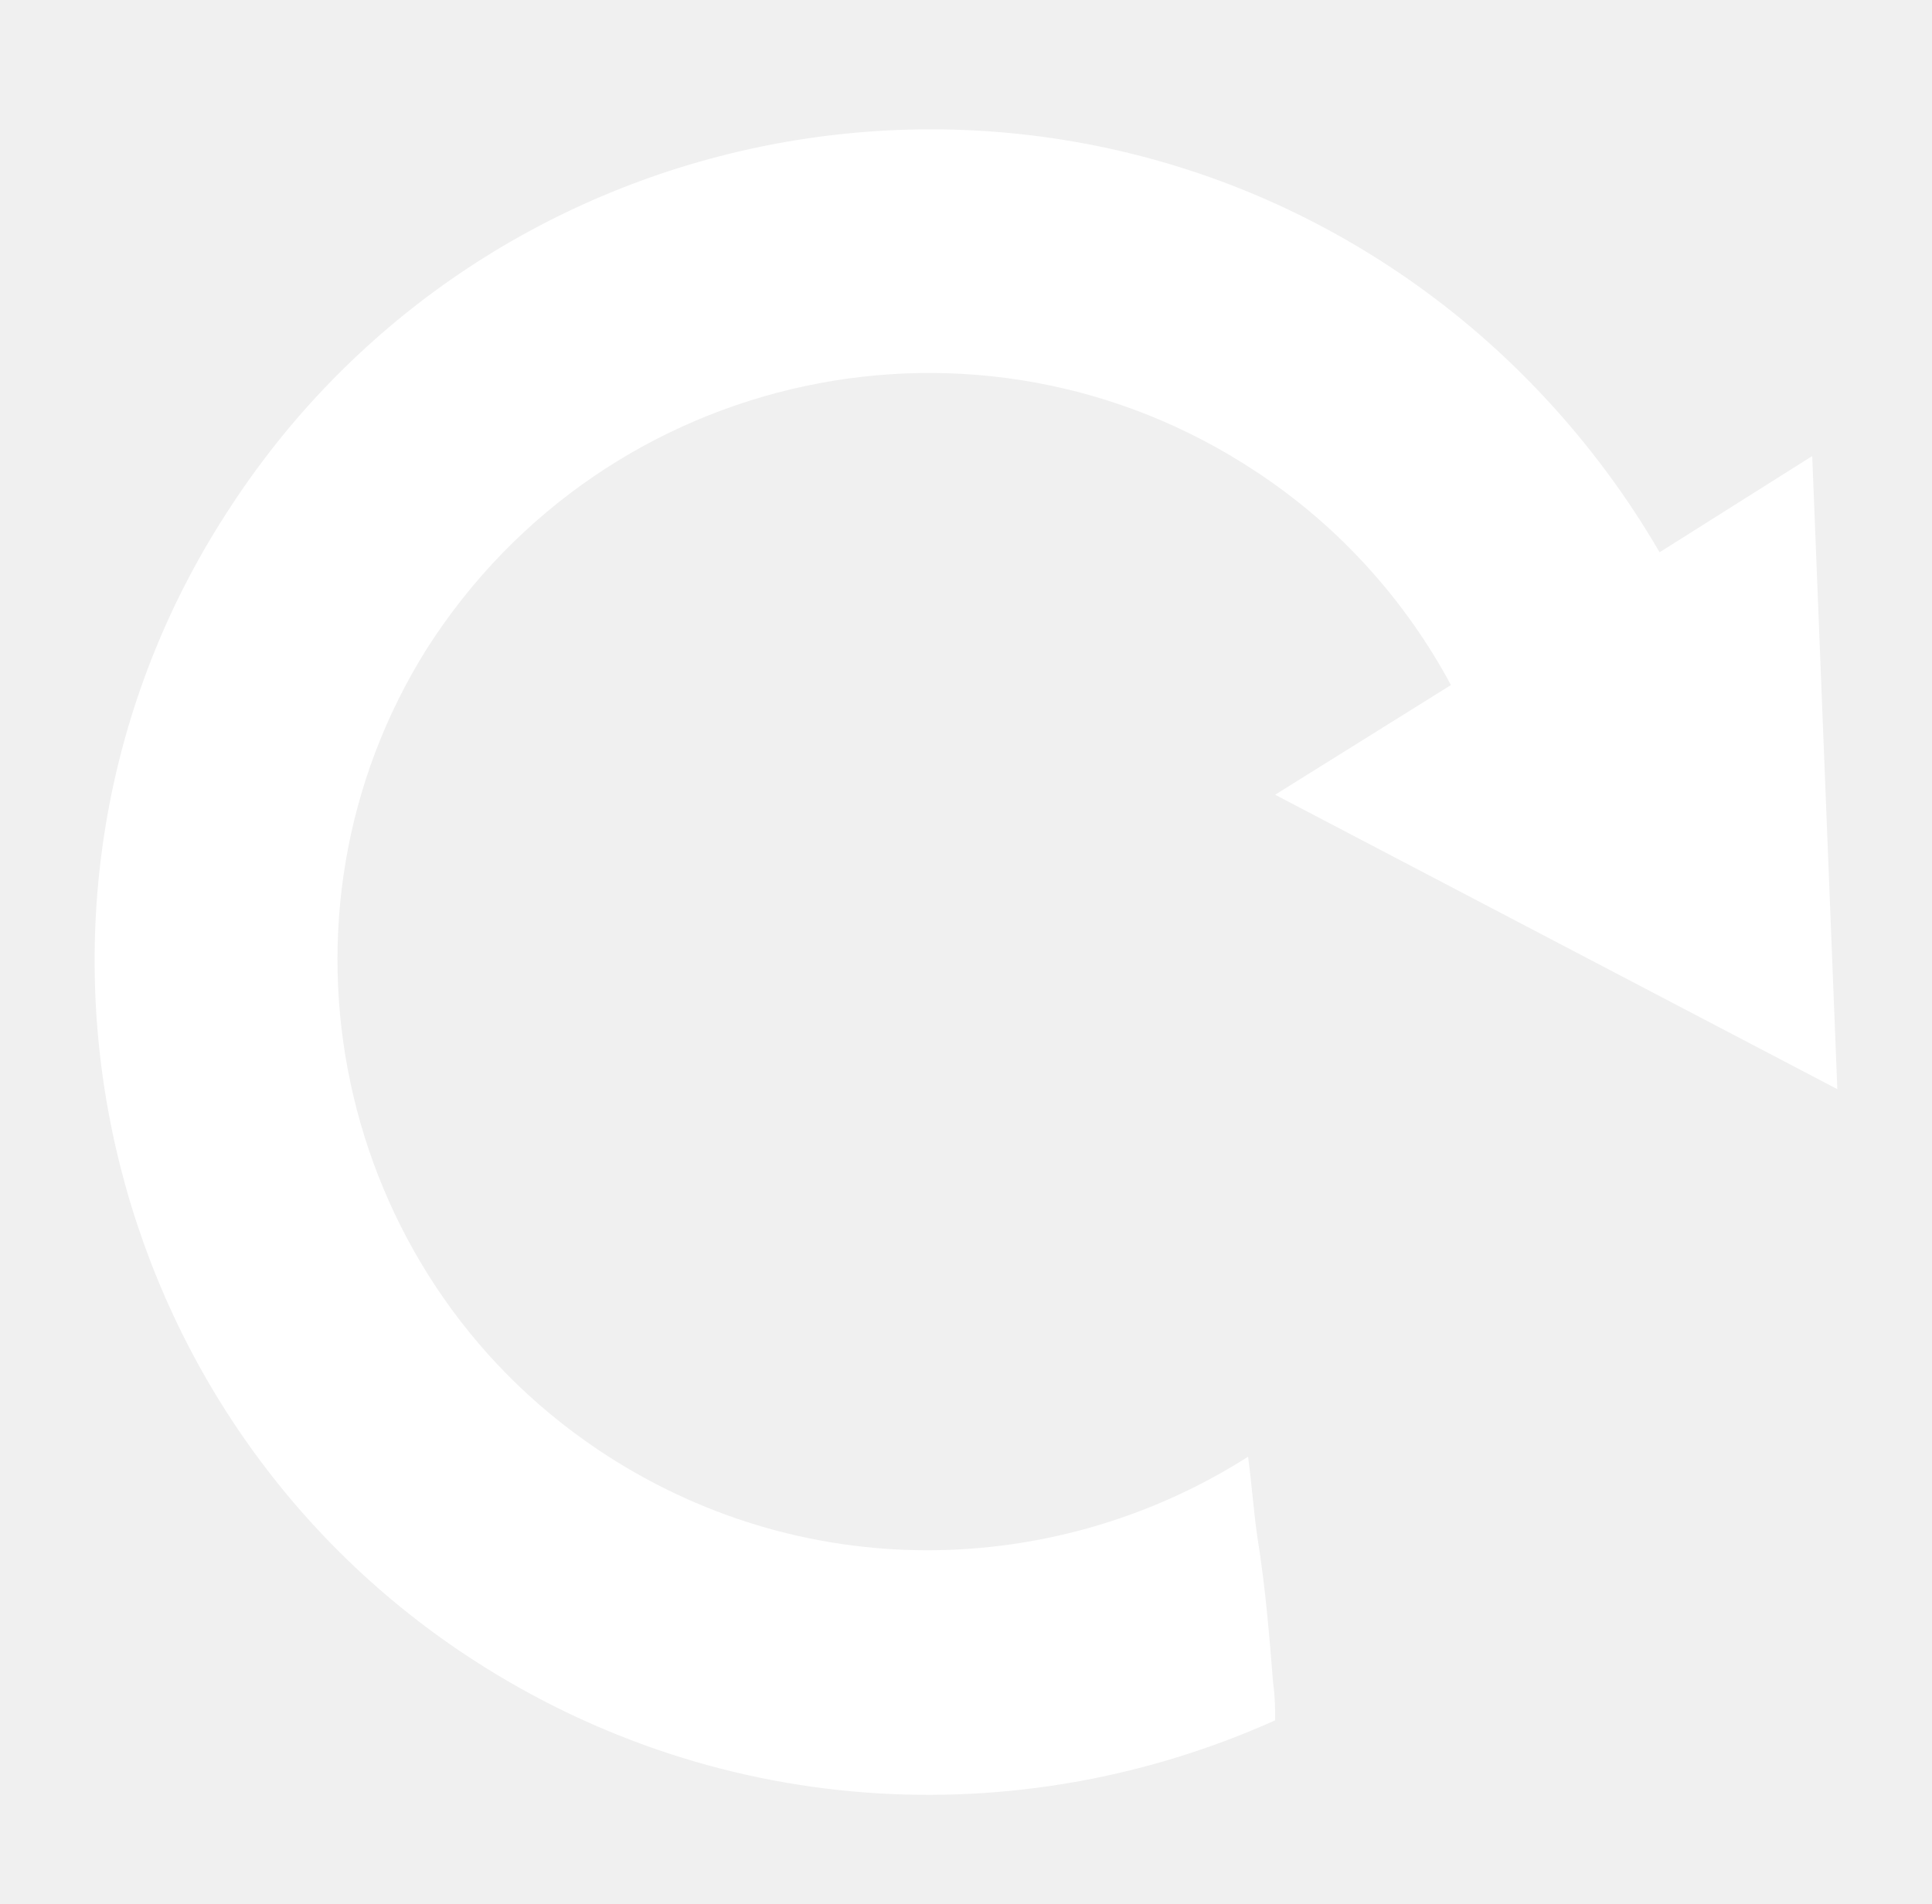
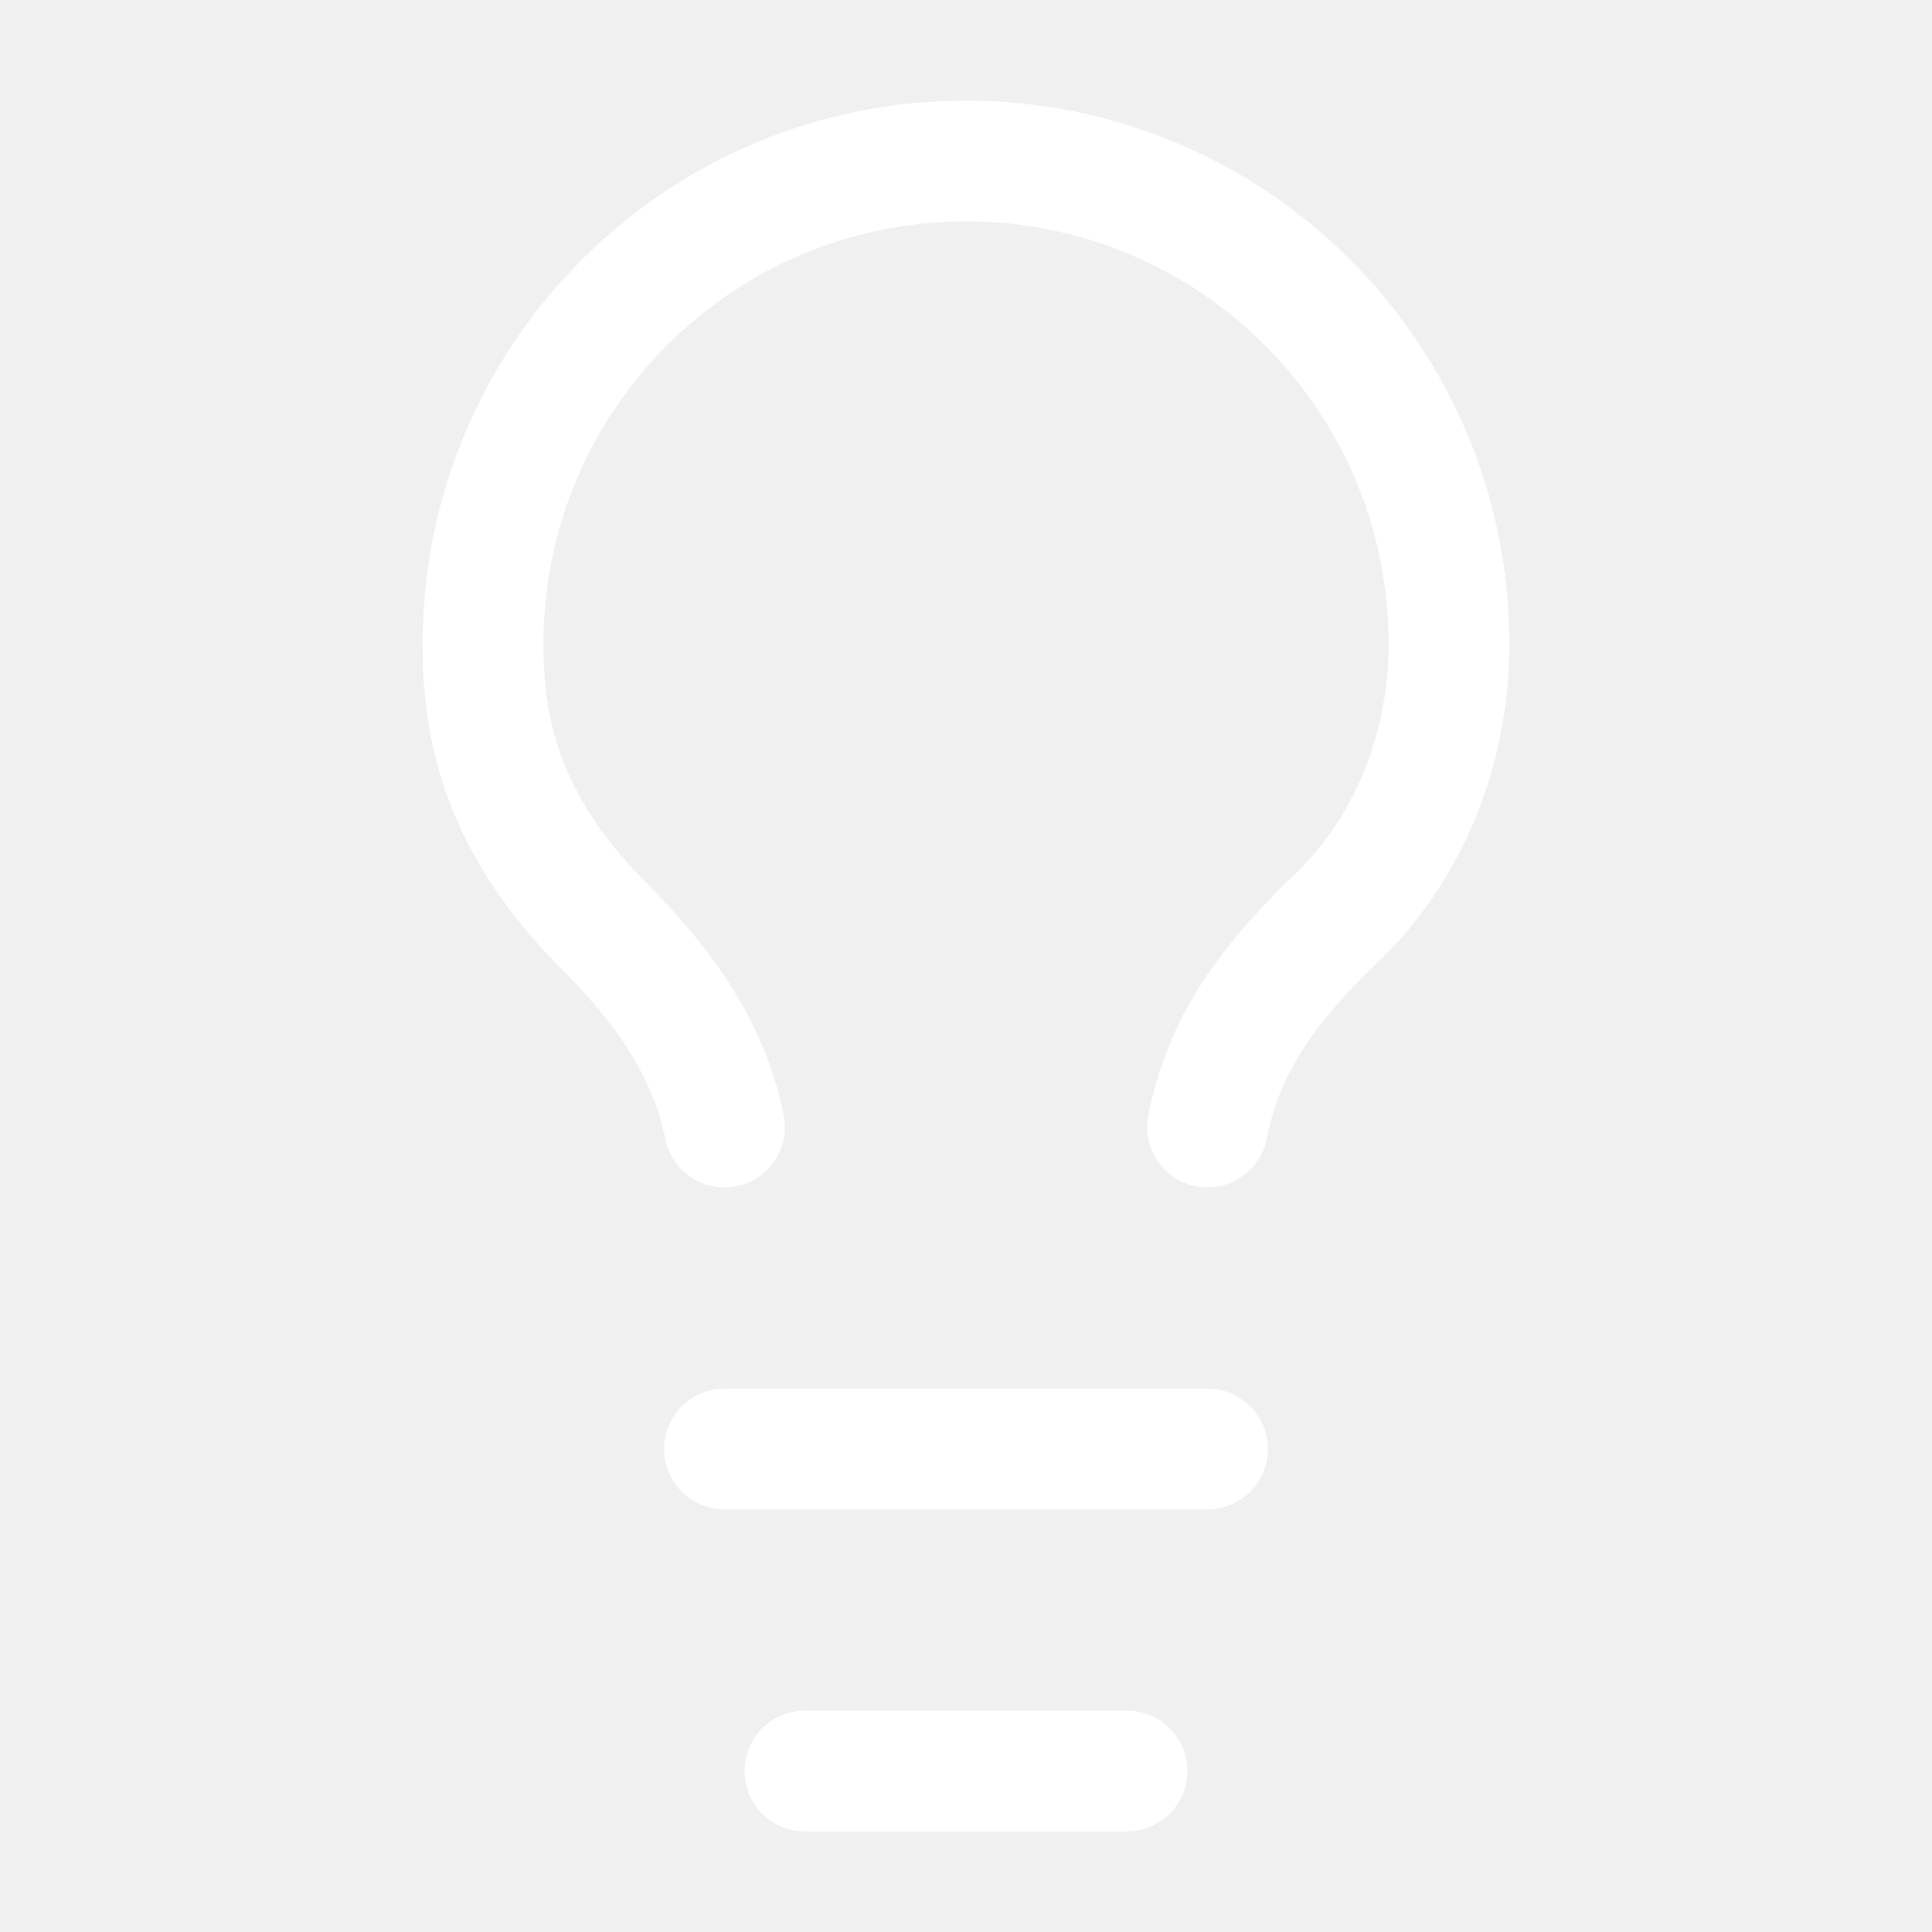
- <svg xmlns="http://www.w3.org/2000/svg" width="206" height="203" xml:space="preserve" overflow="hidden">
-   <defs>
-     <clipPath id="clip0">
-       <rect x="604" y="70" width="206" height="203" />
-     </clipPath>
-   </defs>
-   <g clip-path="url(#clip0)" transform="translate(-604 -70)">
-     <path d="M133.584 164.159C133.174 161.491 132.968 158.413 132.558 155.335 112.038 168.468 84.952 169.083 63.406 154.514 35.499 135.636 27.497 97.674 45.349 69.152 64.432 39.193 104.035 30.78 133.379 50.274 142.408 56.224 149.384 64.227 154.104 73.051L135.431 84.747 195.143 116.142 192.476 48.632 176.265 58.892C169.494 47.196 159.849 36.525 147.743 28.523 106.498 1.231 50.684 12.928 24.008 54.788-1.847 95.007 9.234 149.179 48.837 176.06 75.513 194.117 108.139 195.759 135.431 183.447 135.431 182.216 135.431 180.985 135.226 179.548 134.815 174.418 134.405 169.289 133.584 164.159Z" fill="#FFFFFF" transform="matrix(1.00391 0 0 1 604 70)" />
-     <text fill="#FFFFFF" font-family="Arial,Arial_MSFontService,sans-serif" font-weight="700" font-size="5" transform="matrix(2.06 0 0 2.05198 604 306)">Created by Christian Frost</text>
-     <text fill="#FFFFFF" font-family="Arial,Arial_MSFontService,sans-serif" font-weight="700" font-size="5" transform="matrix(2.06 0 0 2.05198 604 316)">from the Noun Project</text>
+ <svg xmlns="http://www.w3.org/2000/svg" width="120" height="120" xml:space="preserve" overflow="hidden">
+   <g transform="translate(-54 -310)">
+     <path d="M129 380C130 375 132.5 371.5 136.5 367.5 141.5 363 144 356.5 144 350 144 333.431 130.568 320 114 320 97.431 320 84 333.431 84 350 84 355 85 361 91.5 367.5 95 371 98 375 99 380" stroke="#FFFFFF" stroke-width="7.5" stroke-linecap="round" stroke-linejoin="round" fill="none" />
+     <path d="M99 400 129 400" stroke="#FFFFFF" stroke-width="7.5" stroke-linecap="round" stroke-linejoin="round" fill="none" />
+     <path d="M104 420 124 420" stroke="#FFFFFF" stroke-width="7.5" stroke-linecap="round" stroke-linejoin="round" fill="none" />
  </g>
</svg>
